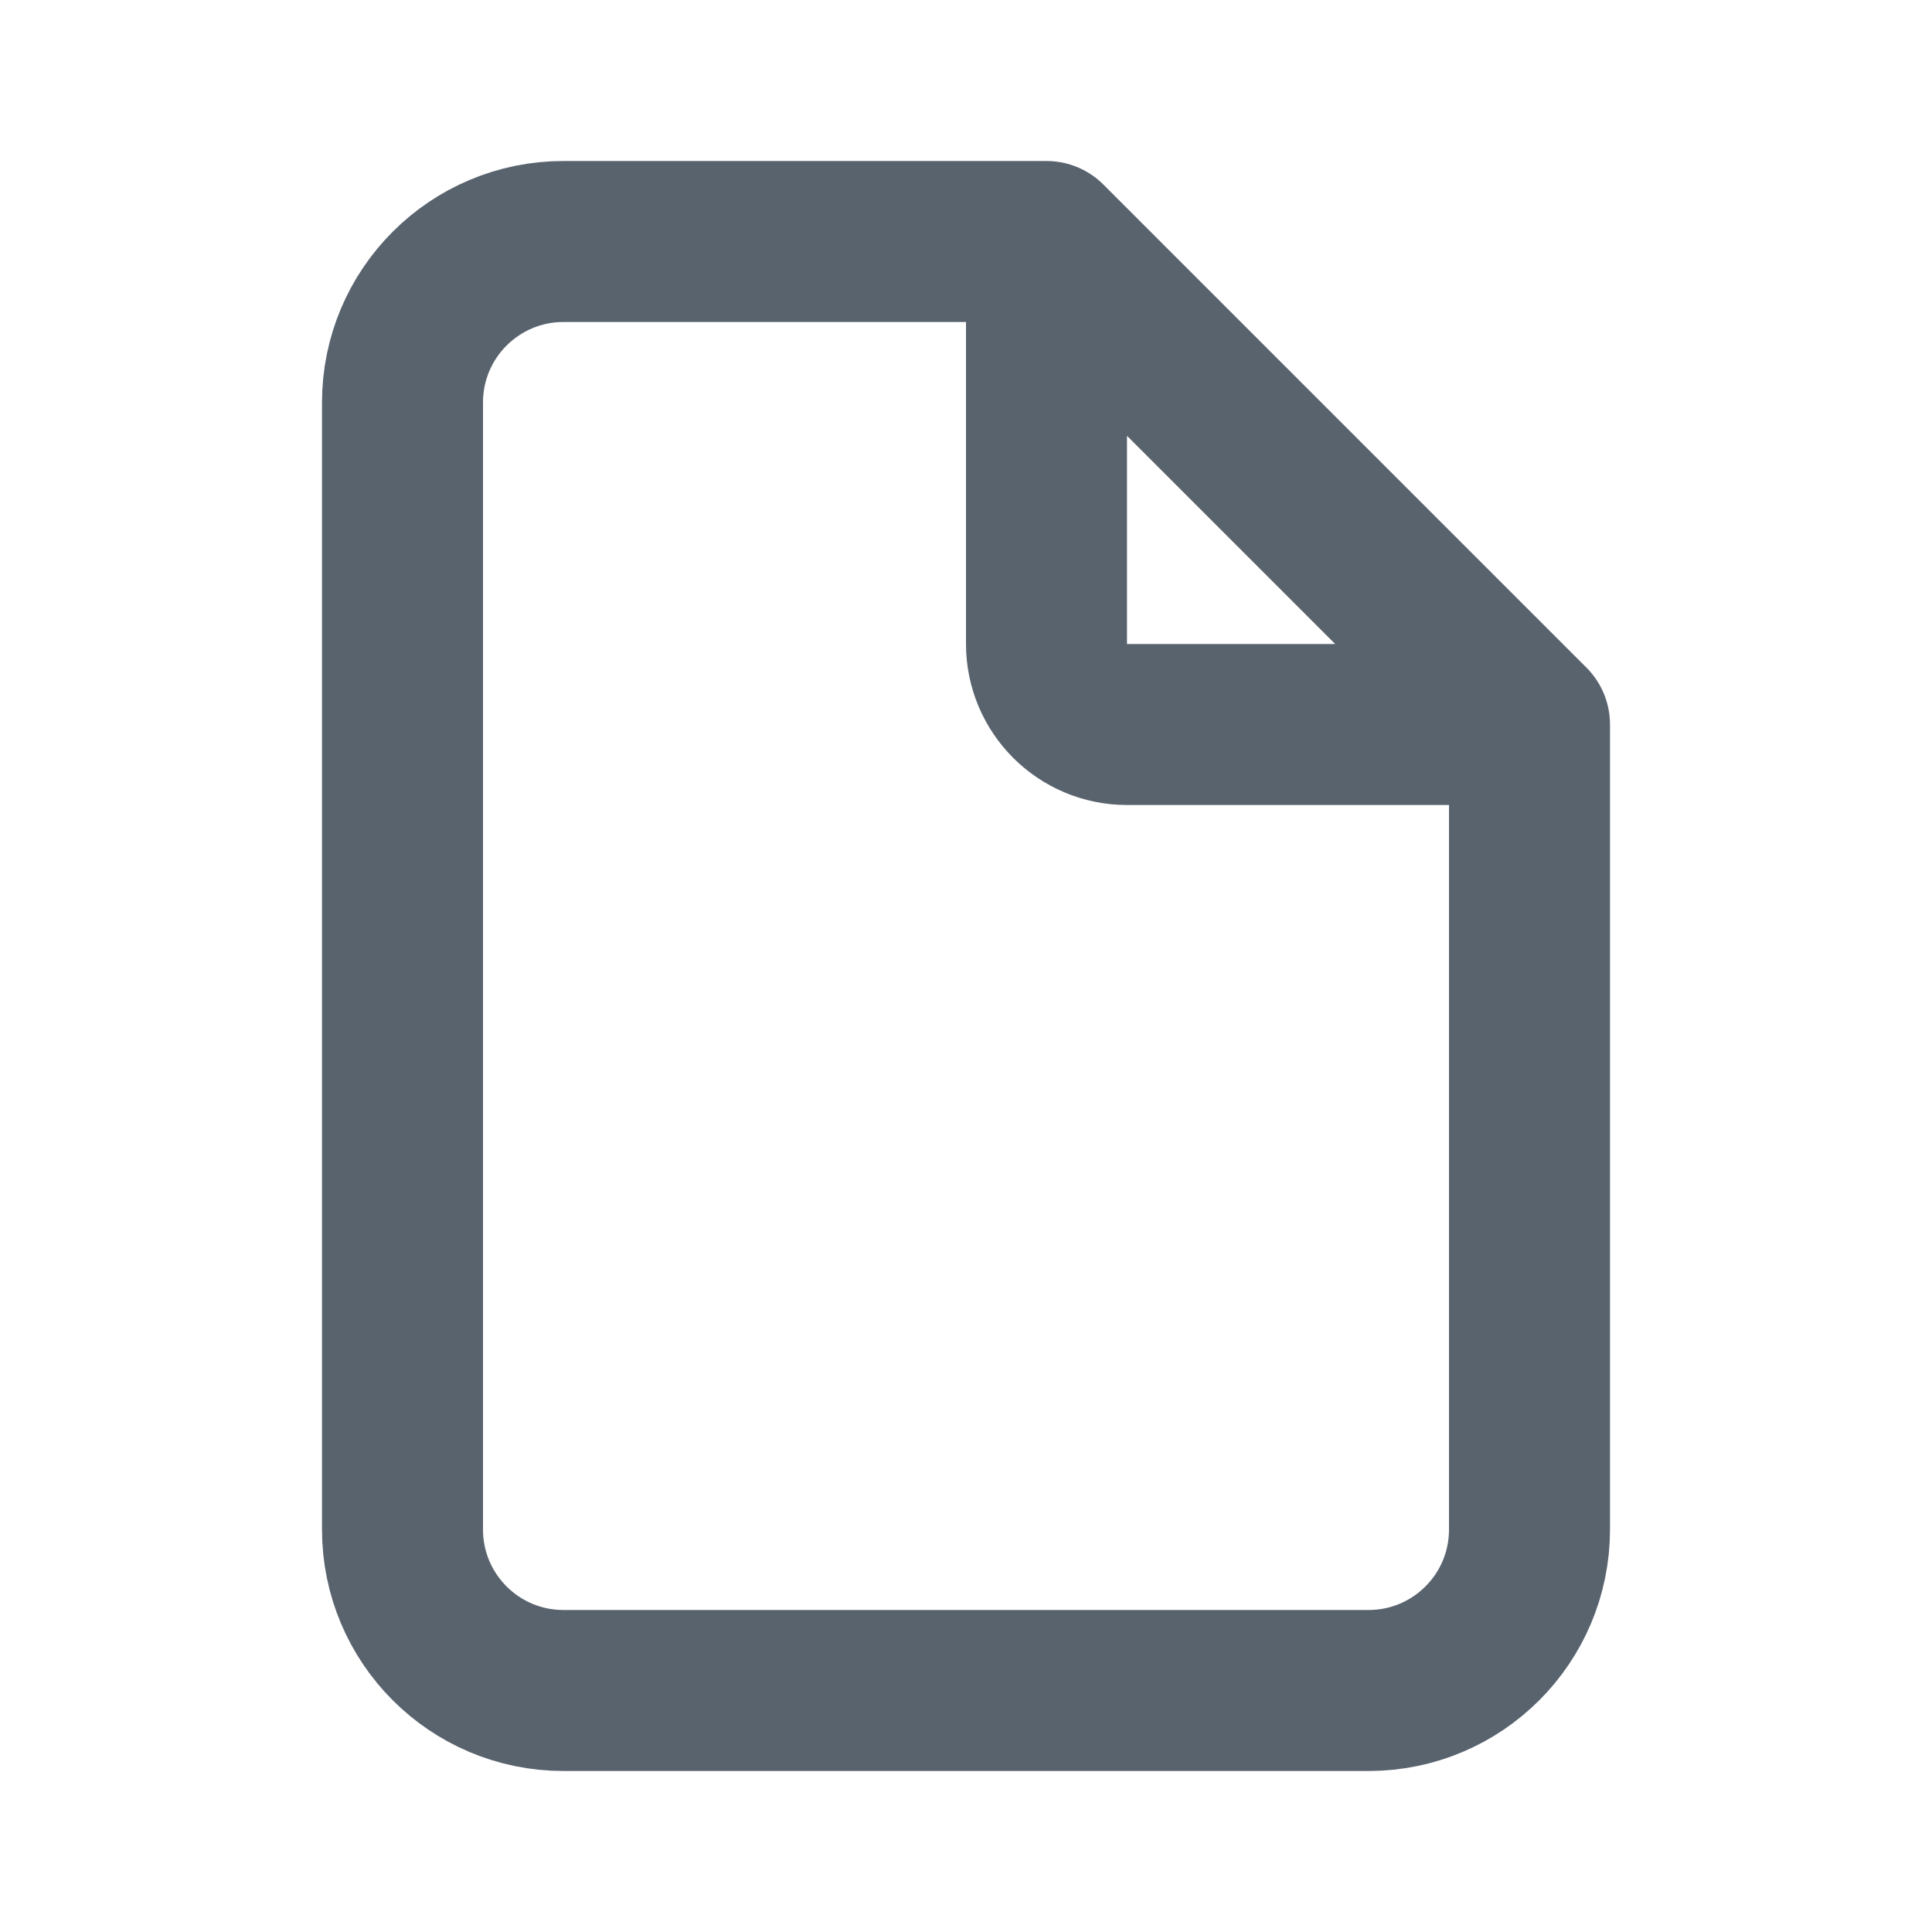
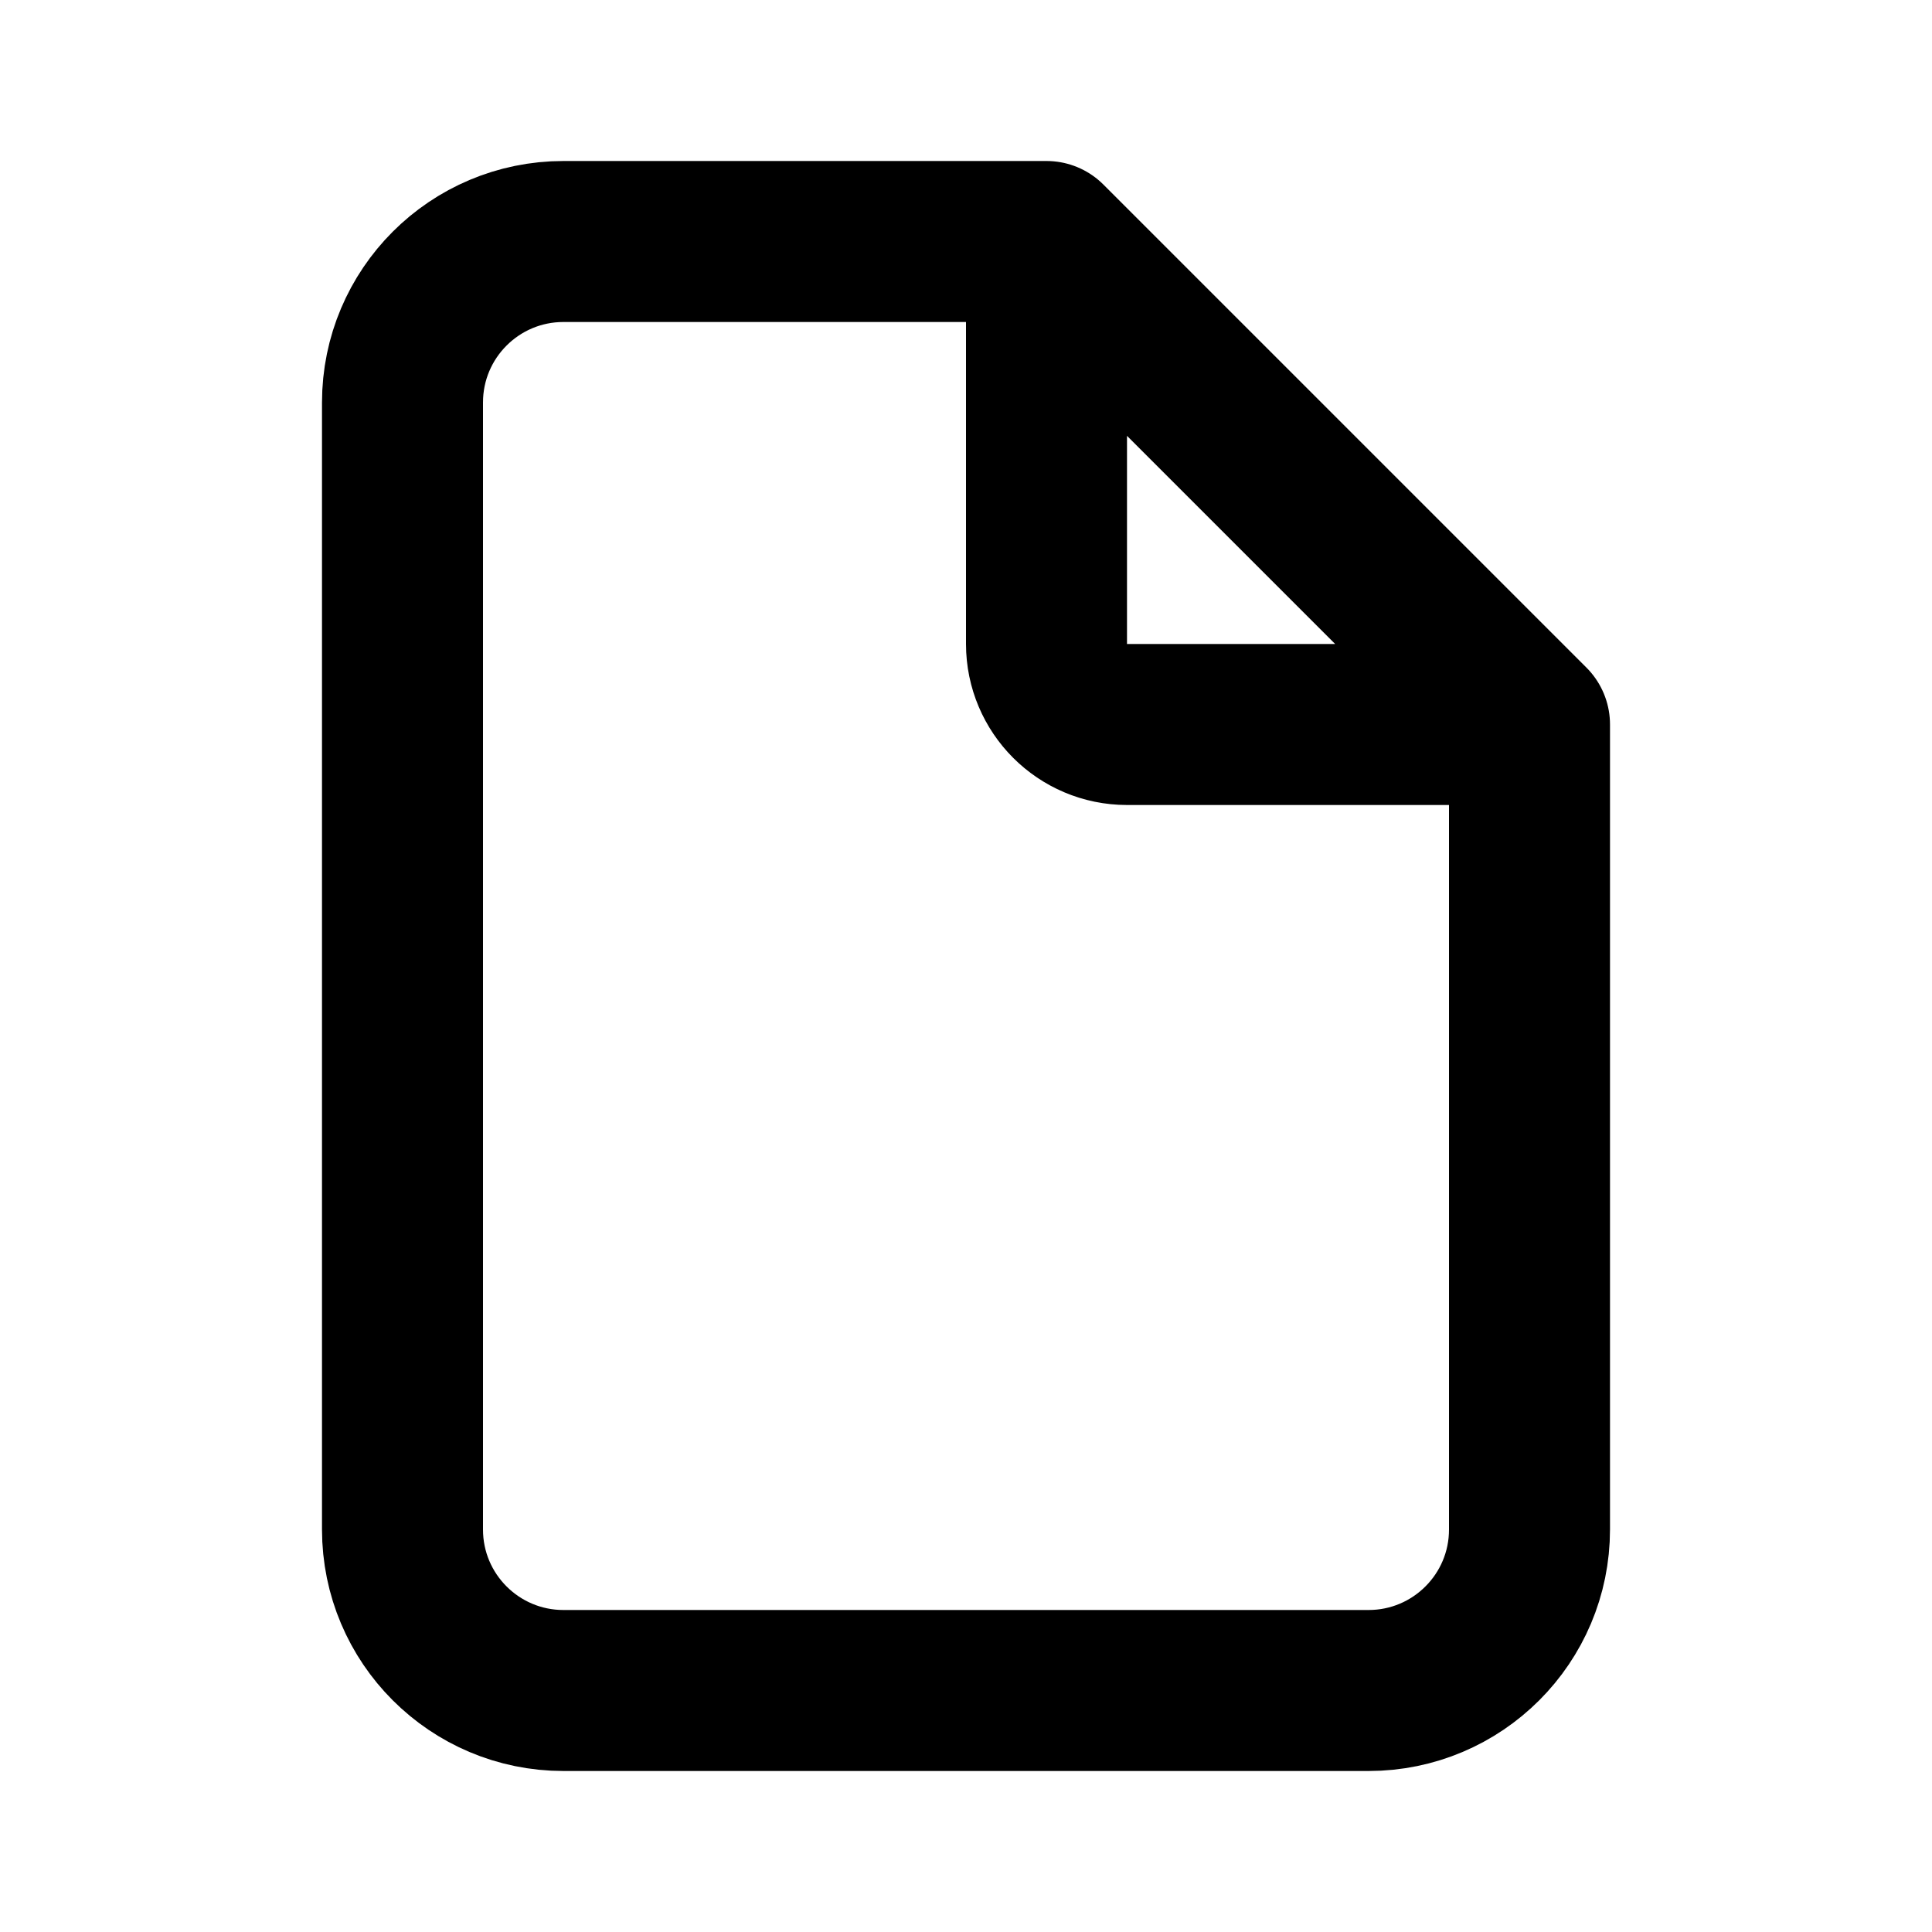
- <svg xmlns="http://www.w3.org/2000/svg" width="800px" height="800px" viewBox="0 0 24 24" fill="none" stroke="#59636e">
-   <g id="SVGRepo_bgCarrier" stroke-width="0" />
-   <g id="SVGRepo_tracerCarrier" stroke-linecap="round" stroke-linejoin="round" />
-   <g id="SVGRepo_iconCarrier">
-     <path d="M13 3H7C5.895 3 5 3.895 5 5V19C5 20.105 5.895 21 7 21H17C18.105 21 19 20.105 19 19V9M13 3L19 9M13 3V8C13 8.552 13.448 9 14 9H19" stroke="#59636e" stroke-width="2" stroke-linecap="round" stroke-linejoin="round" />
-   </g>
+ <svg xmlns="http://www.w3.org/2000/svg" width="800px" height="800px" viewBox="0 0 24 24" fill="none">
+   <path d="M13 3H7C5.895 3 5 3.895 5 5V19C5 20.105 5.895 21 7 21H17C18.105 21 19 20.105 19 19V9M13 3L19 9M13 3V8C13 8.552 13.448 9 14 9H19" stroke="#000000" stroke-width="2" stroke-linecap="round" stroke-linejoin="round" />
</svg>
